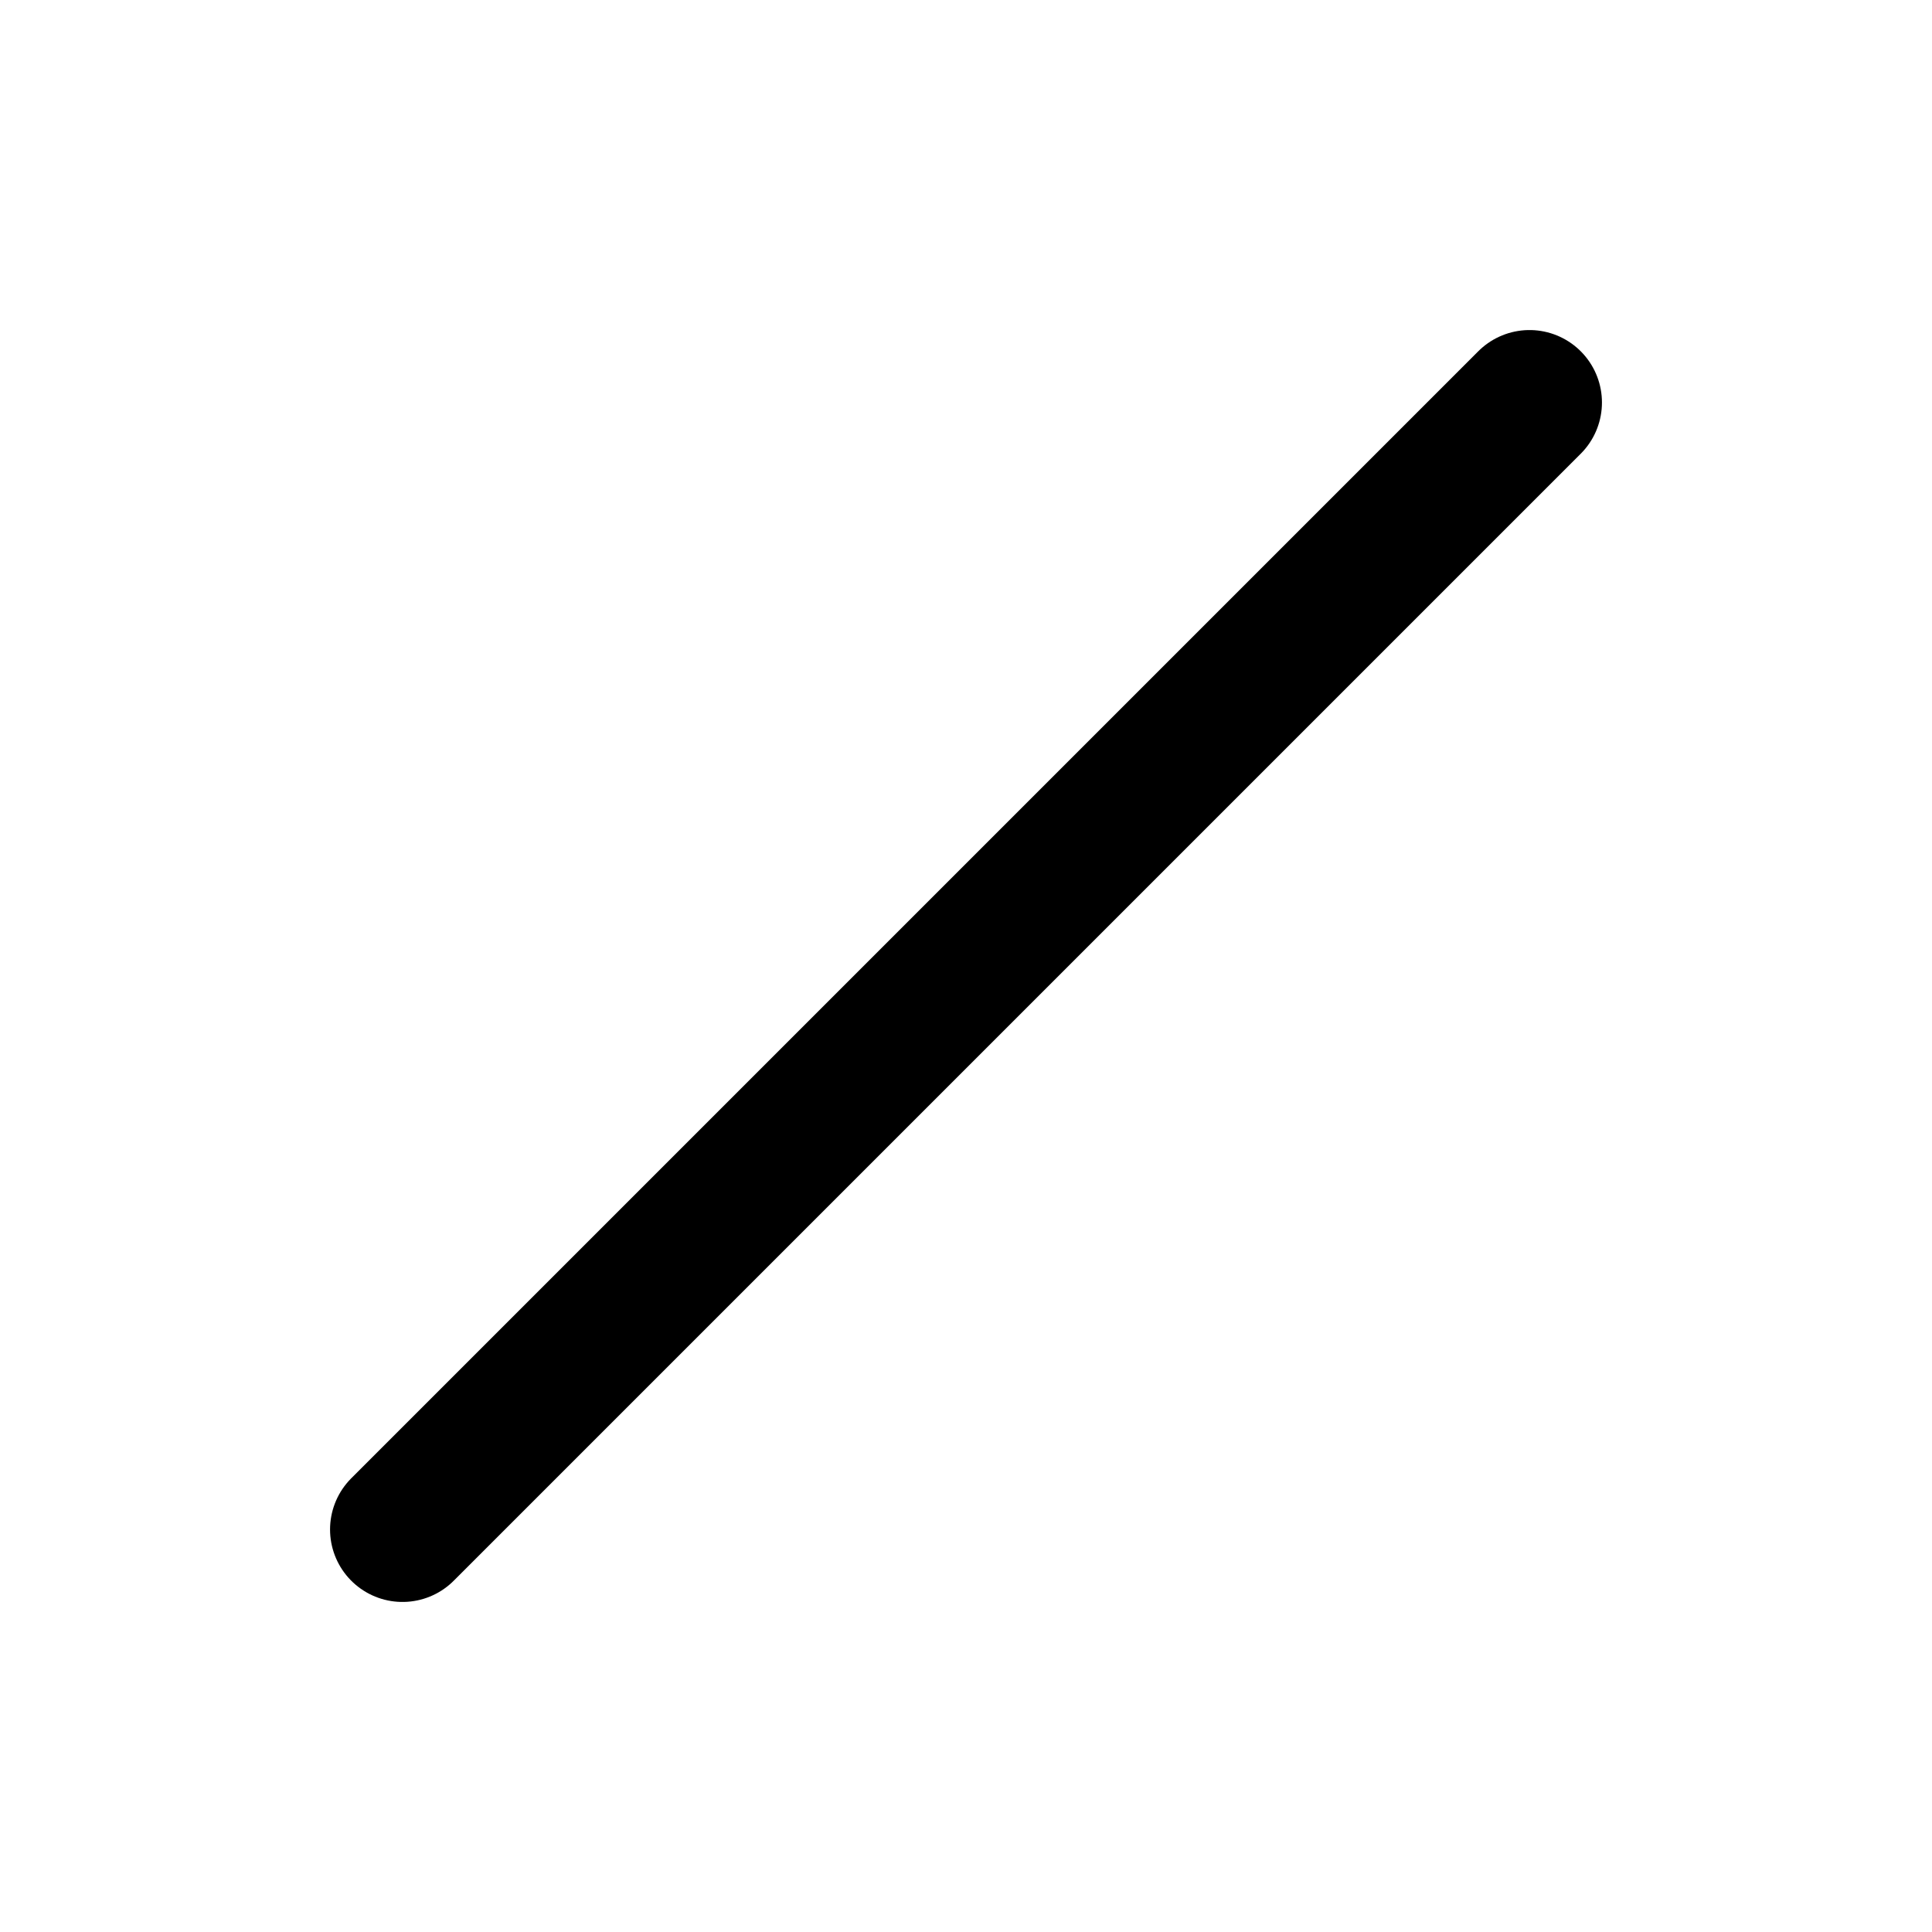
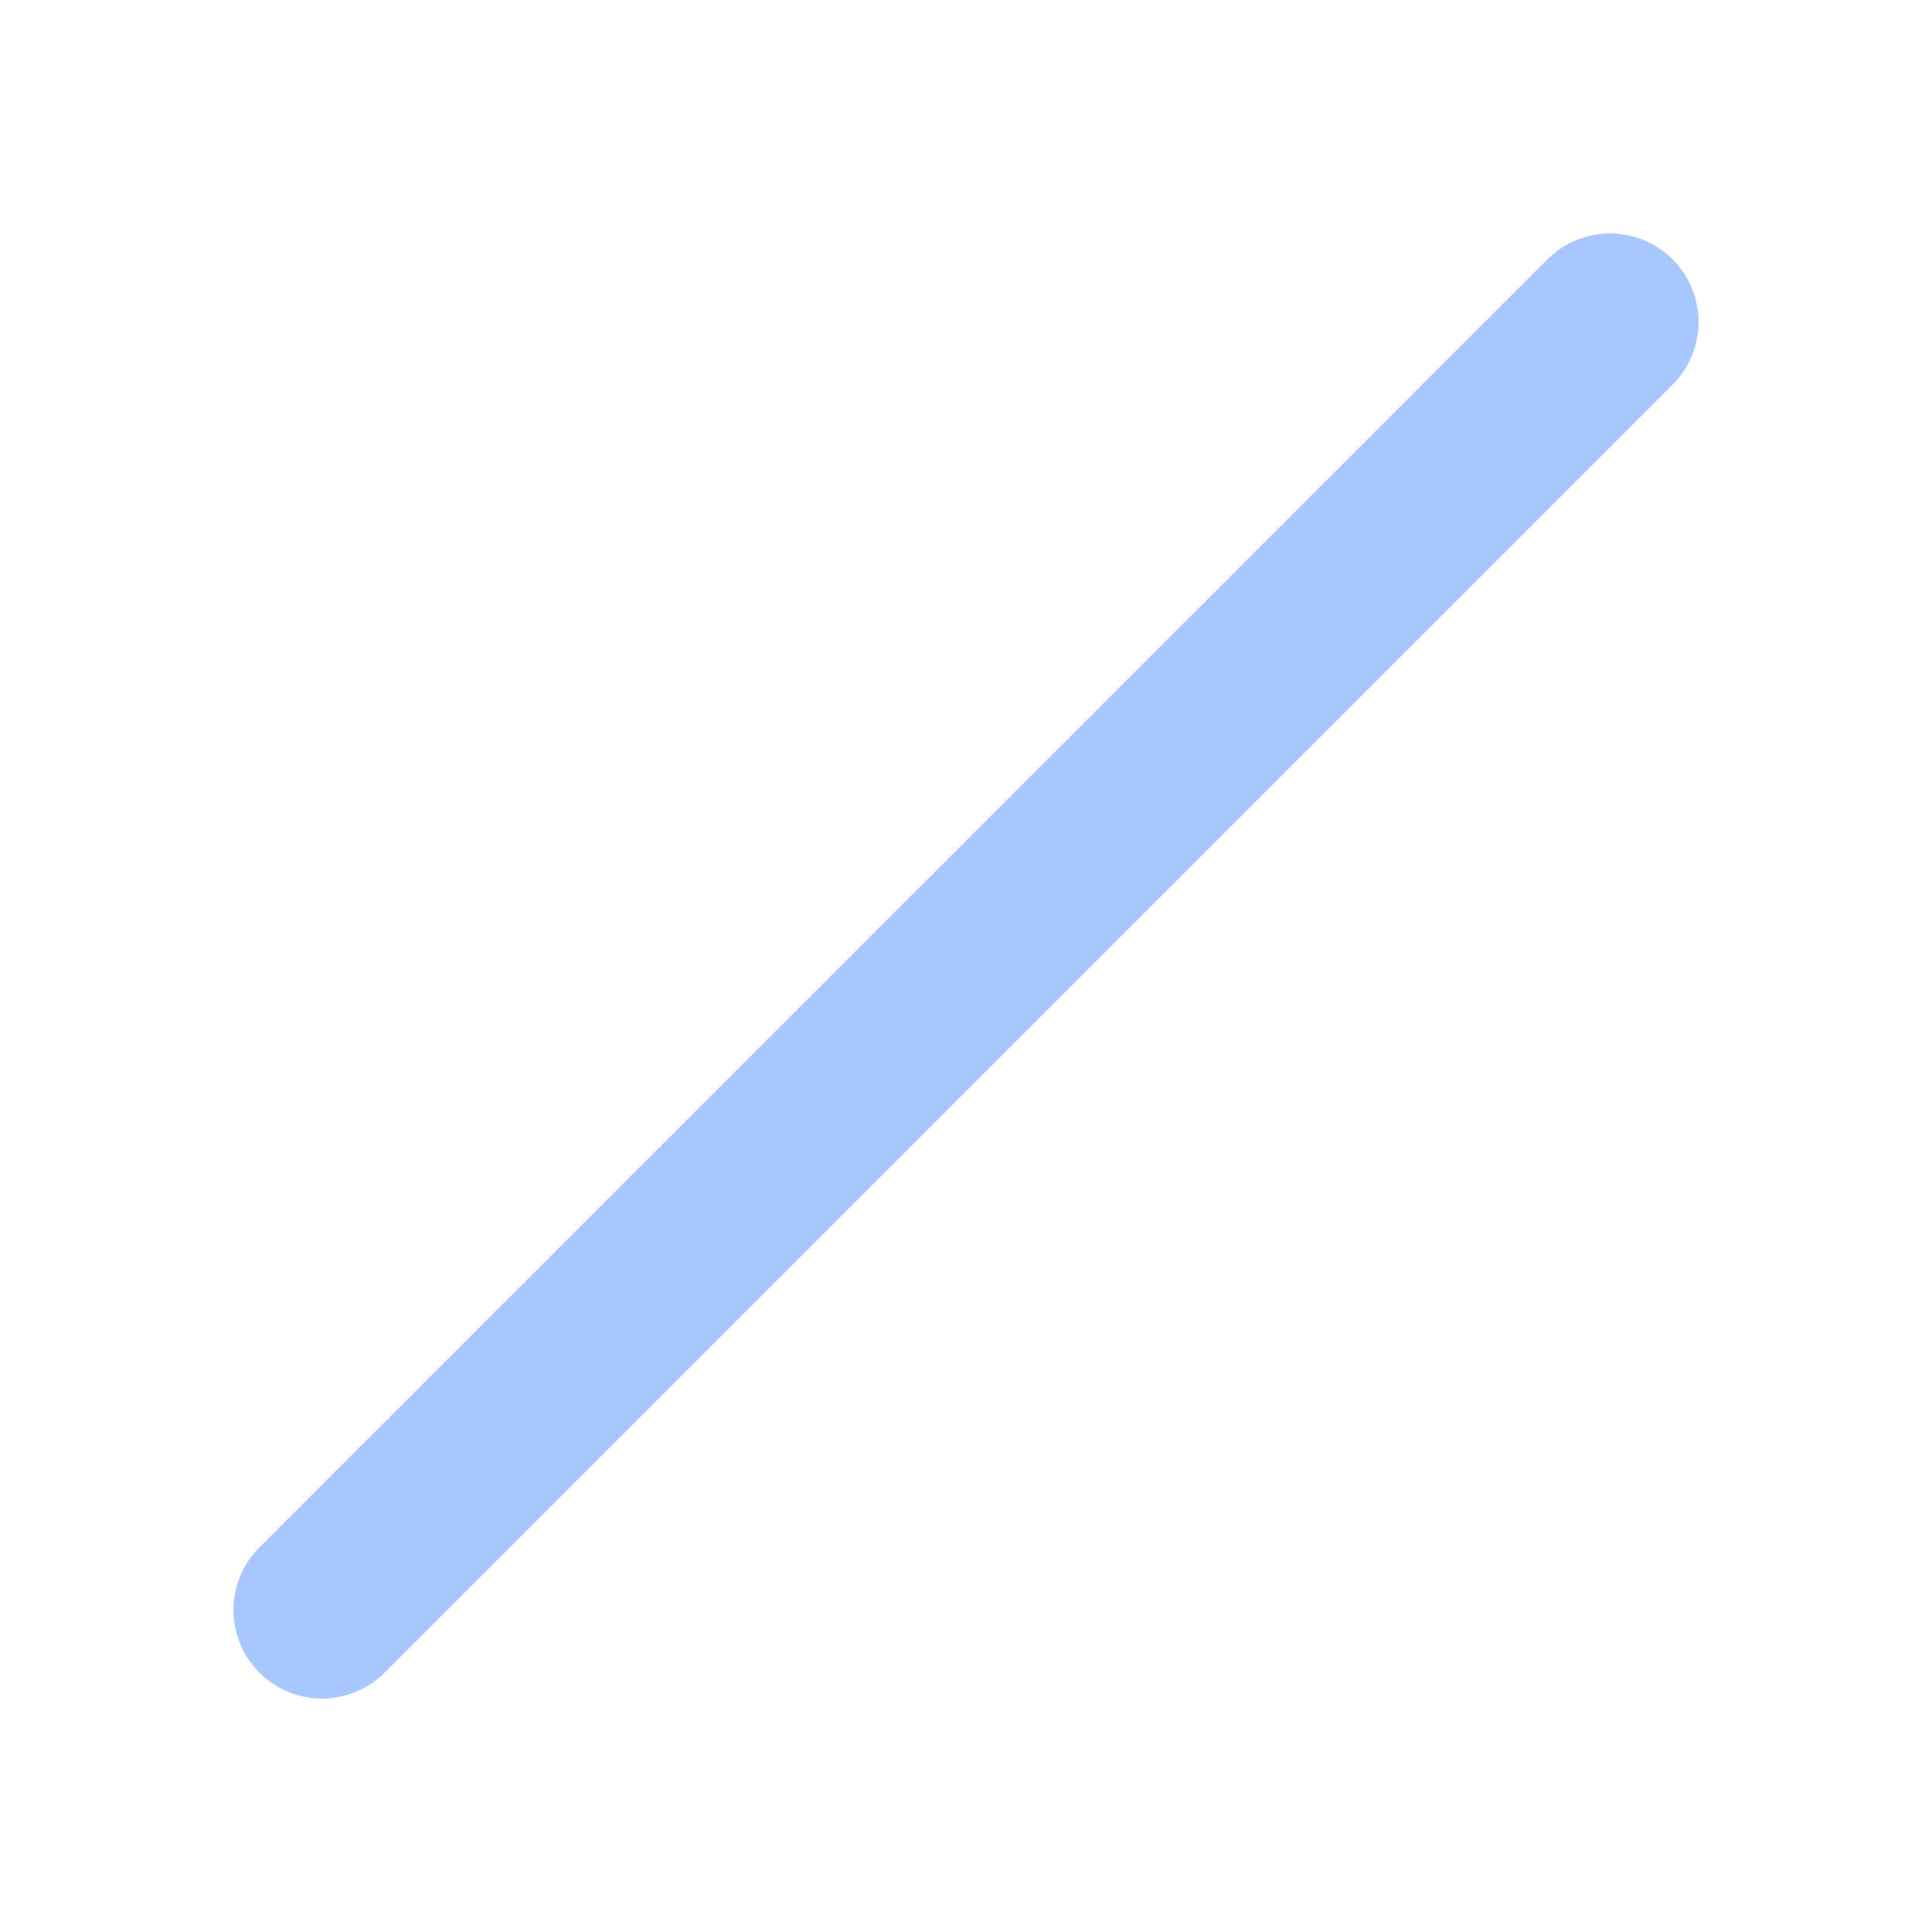
- <svg xmlns="http://www.w3.org/2000/svg" width="24" height="24" viewBox="0 0 24 24" fill="none" stroke="#000000" stroke-width="1.8" stroke-linecap="round" stroke-linejoin="round">
-   <path d="M5 19 19 5" />
+ <svg xmlns="http://www.w3.org/2000/svg" width="24" height="24" viewBox="0 0 24 24" stroke-linecap="round" stroke-linejoin="round">
+   <path d="M4 20L20 4" fill="none" stroke="#A9C7FF" stroke-width="2.2" />
</svg>
